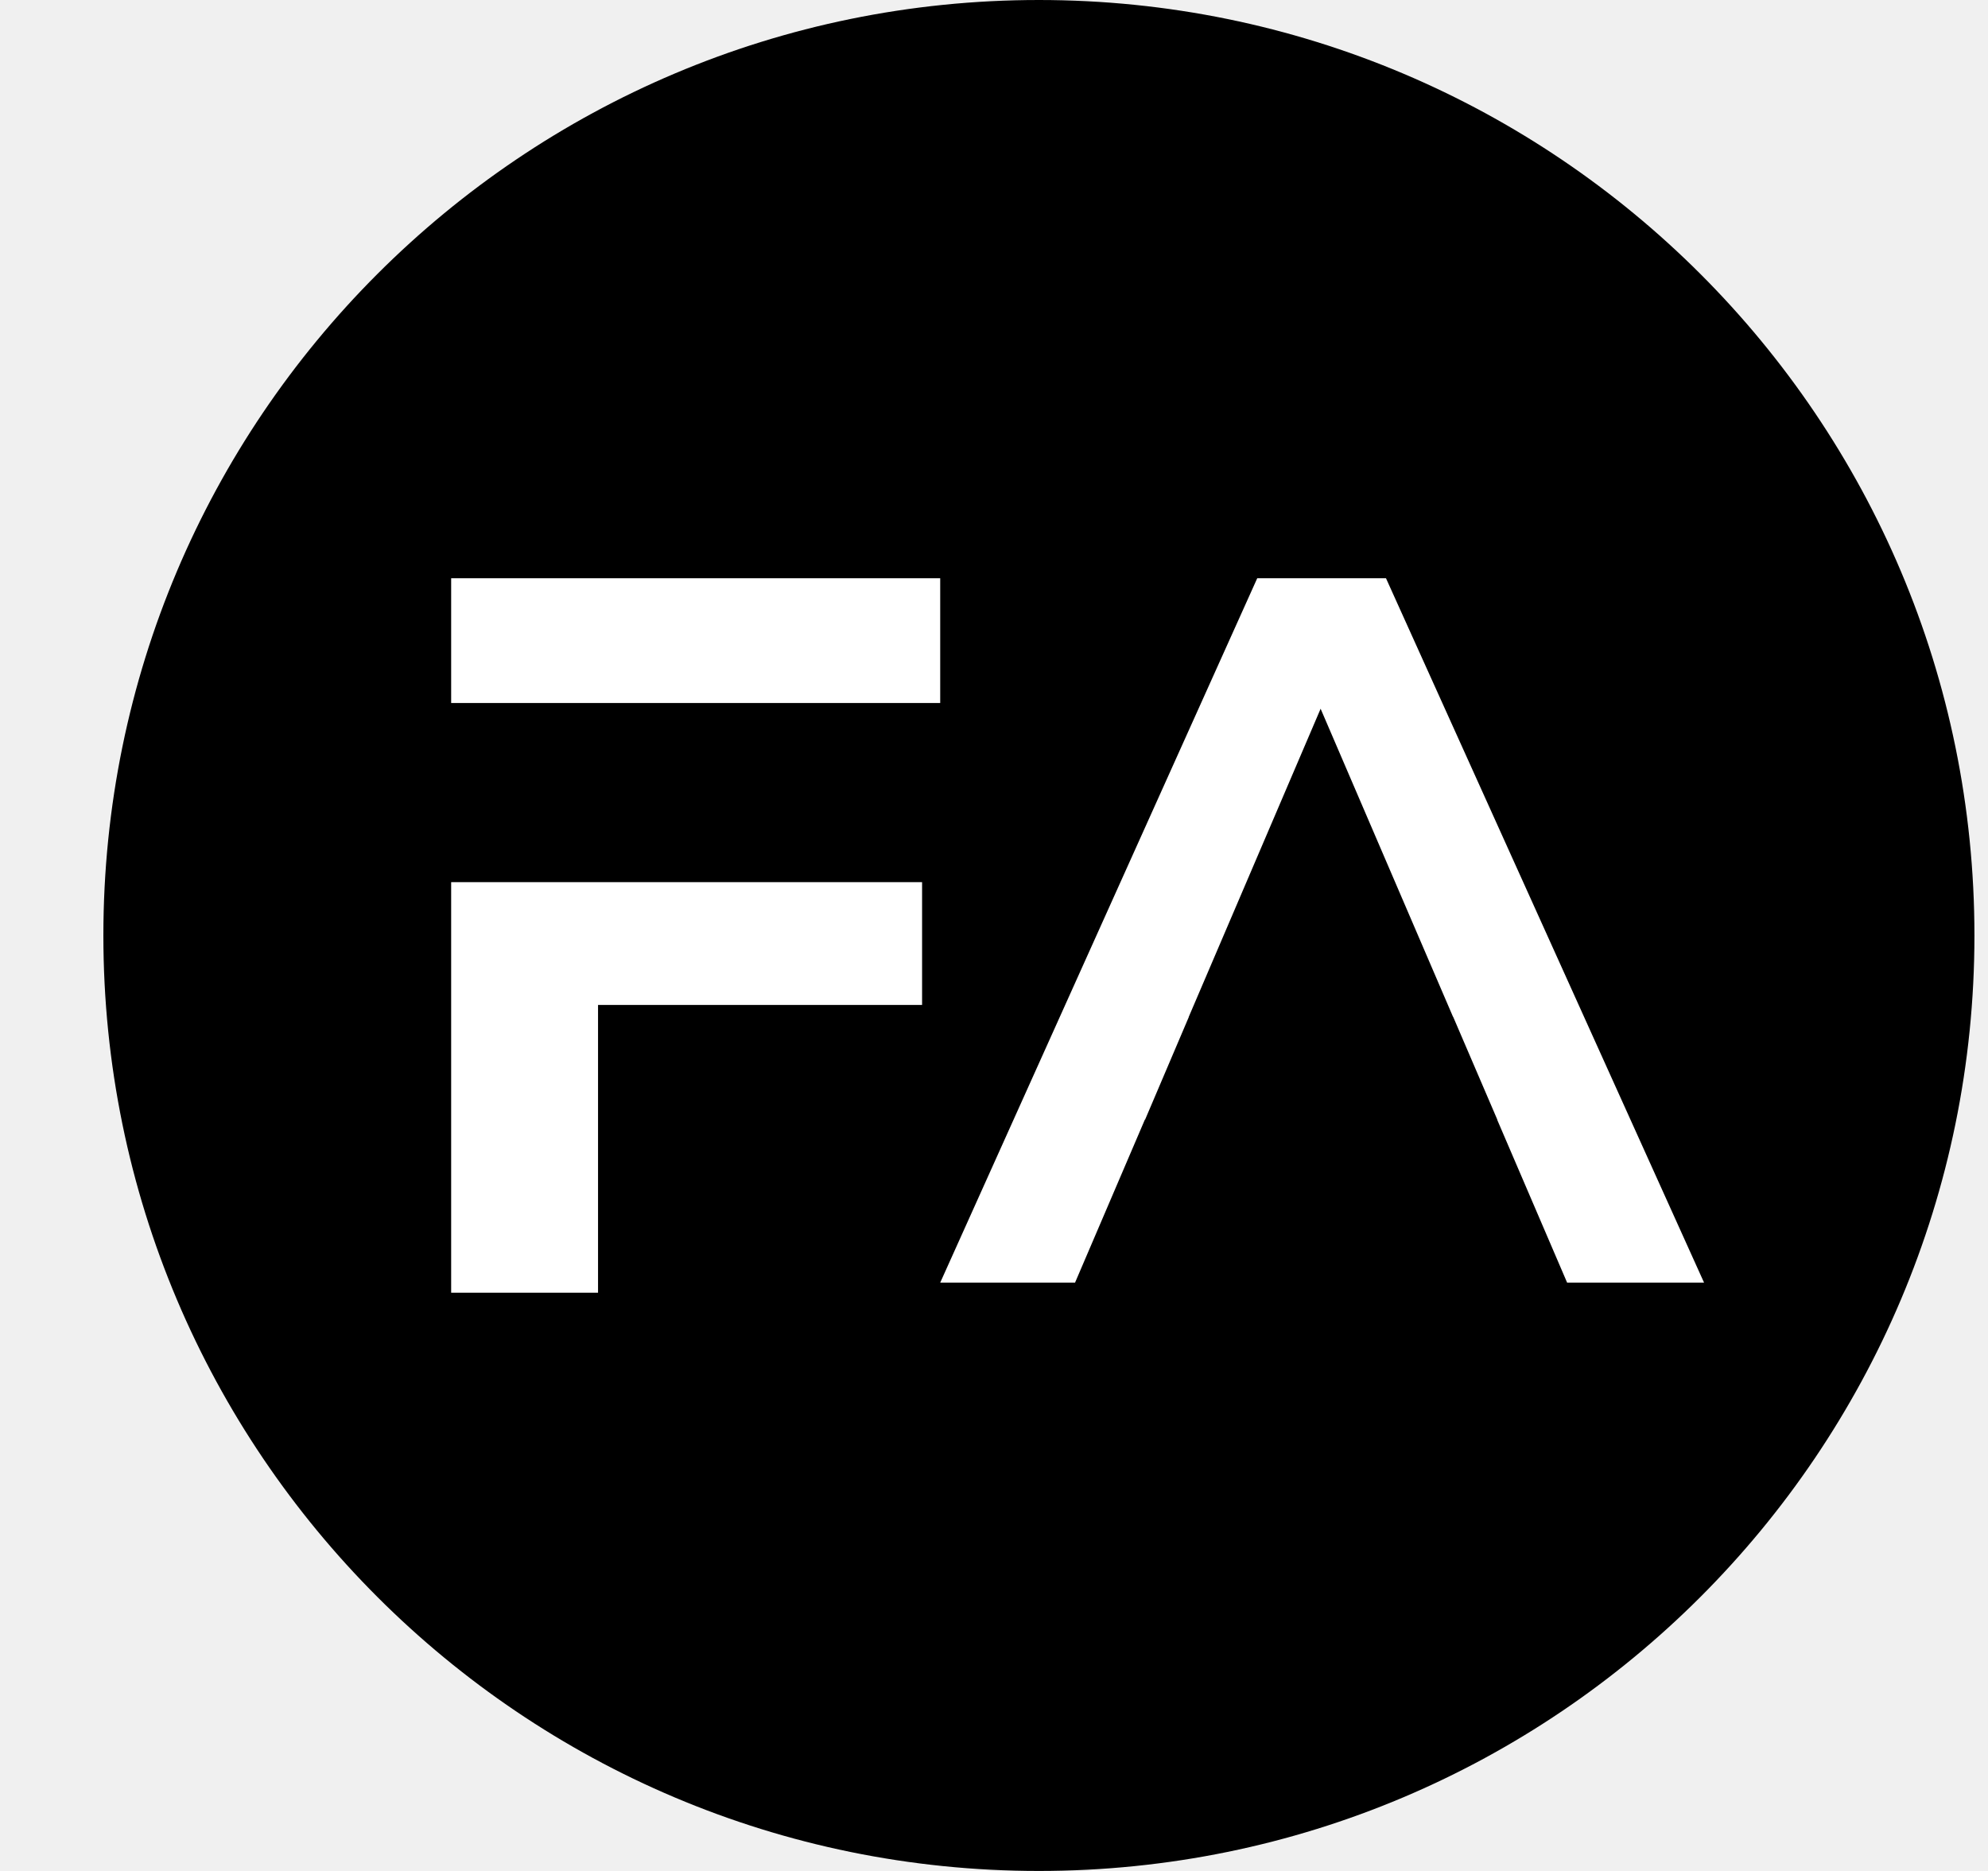
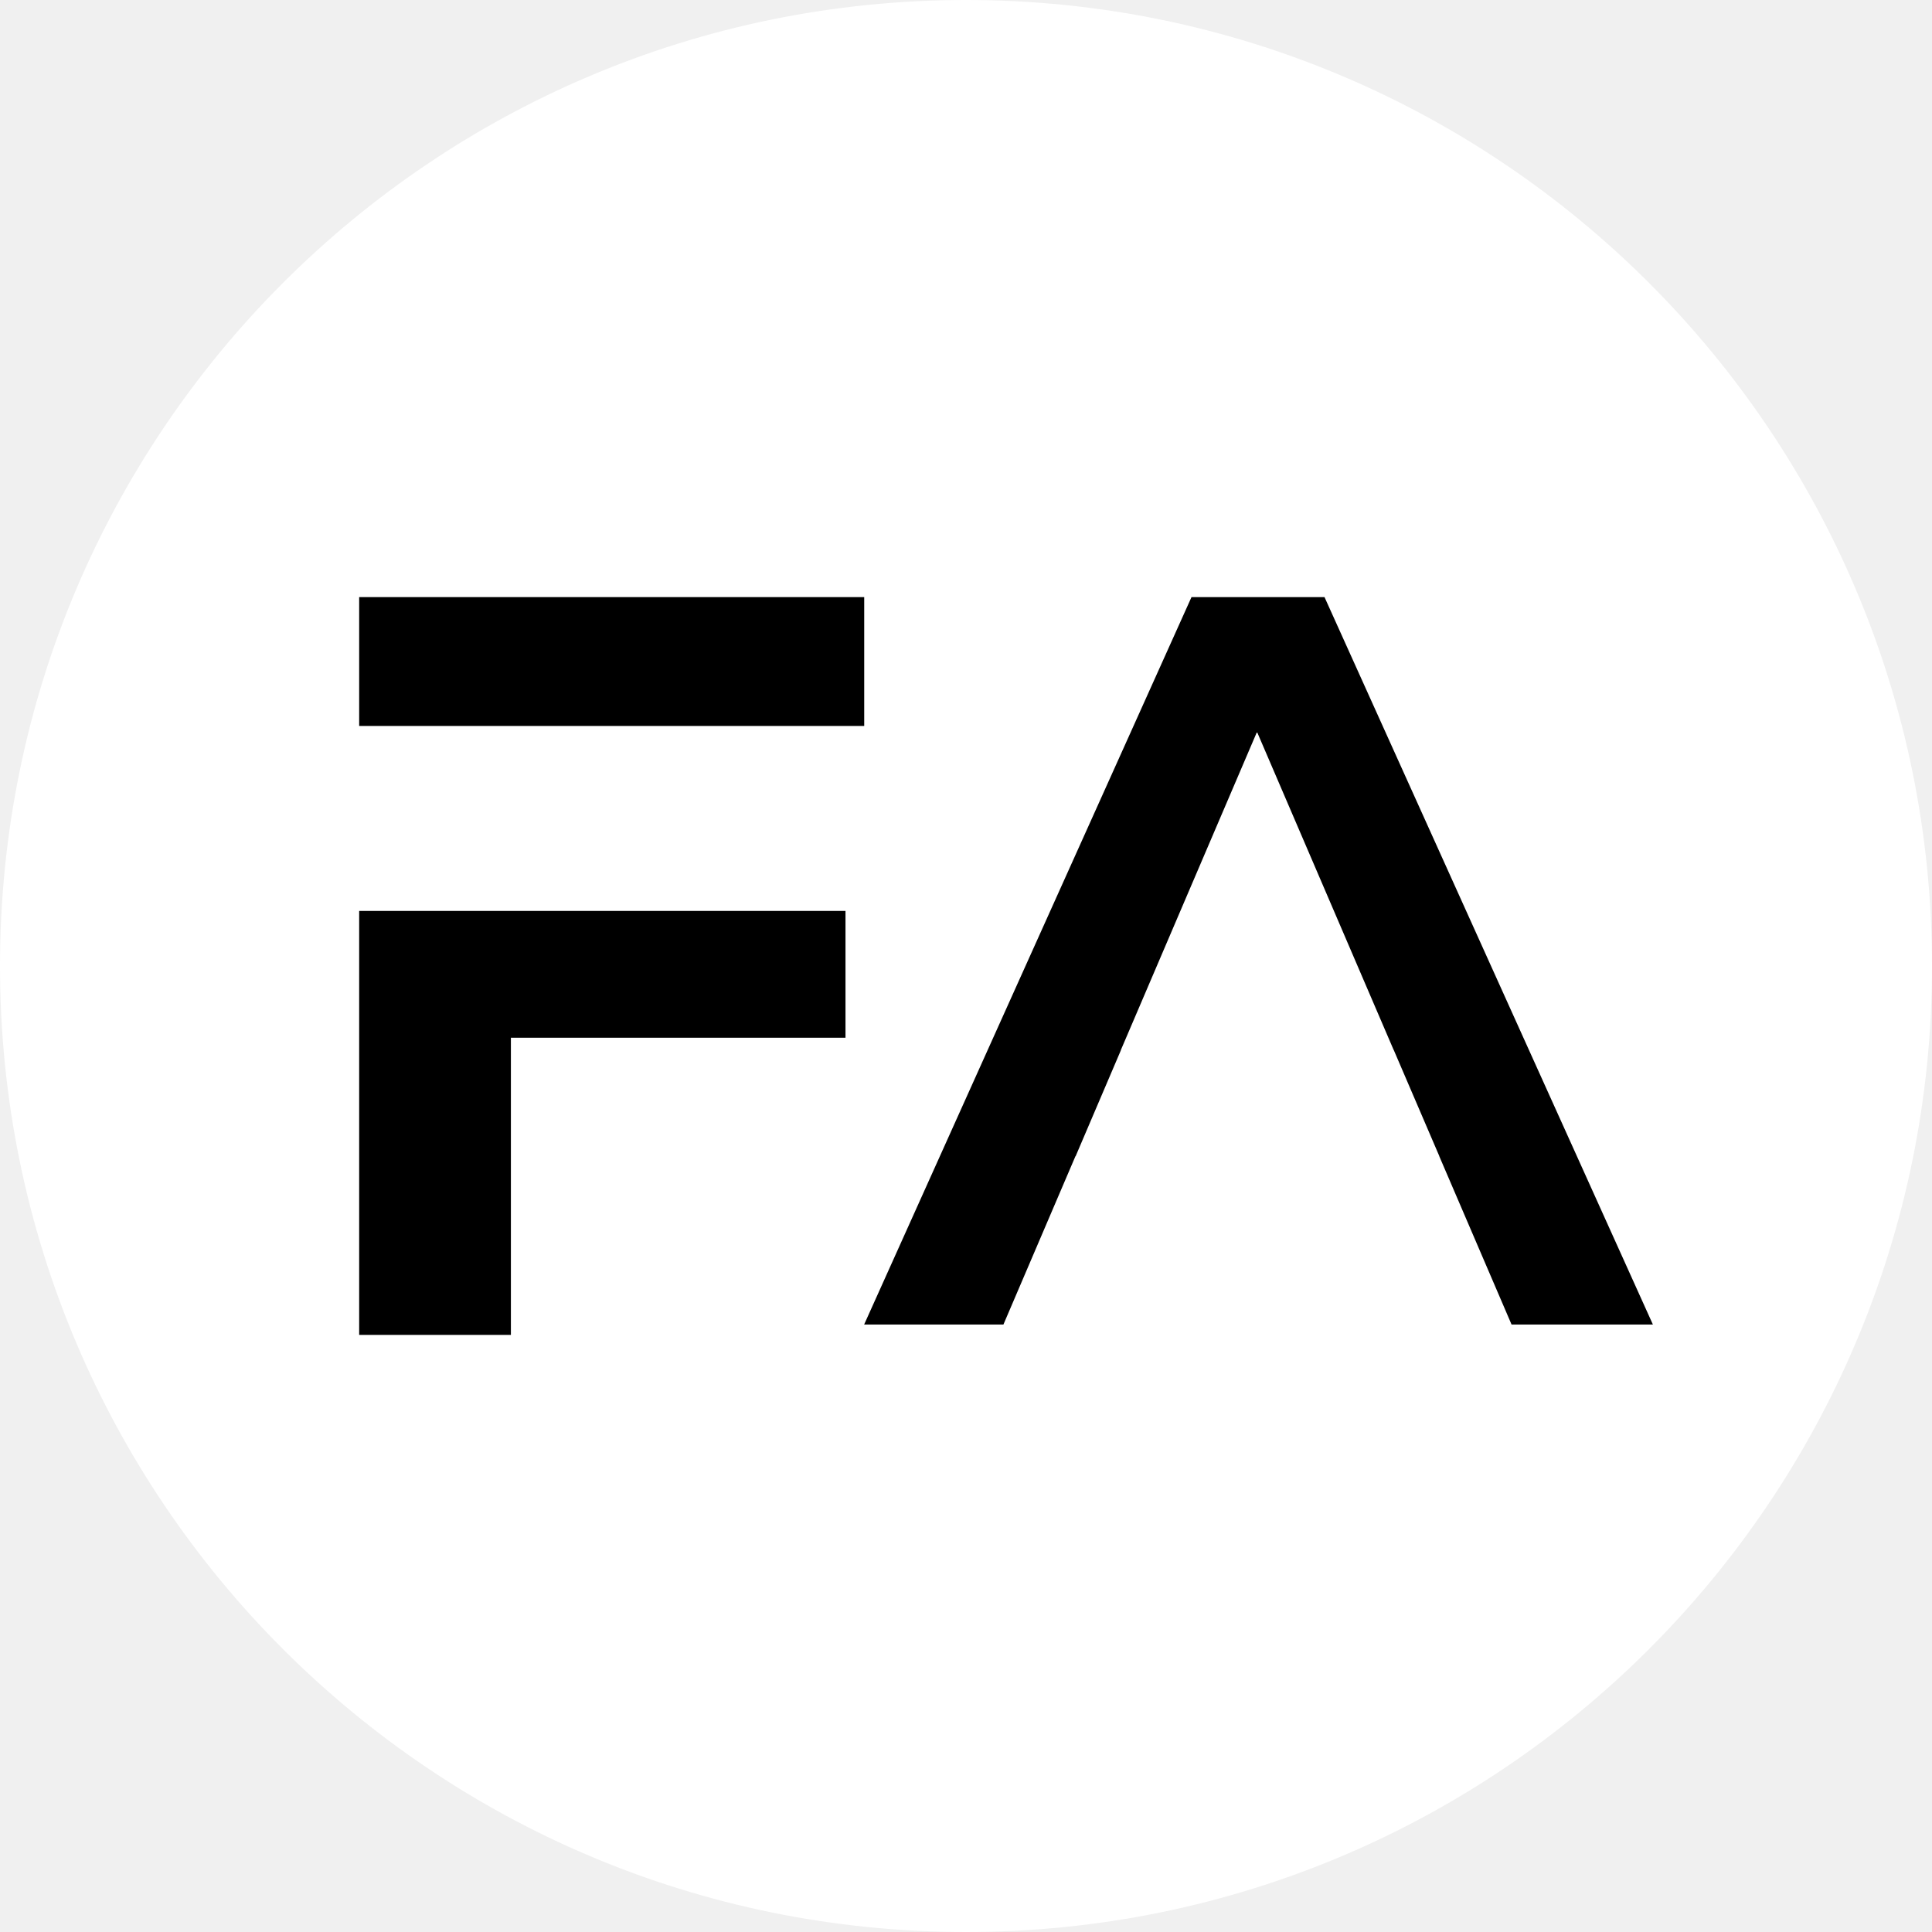
- <svg xmlns="http://www.w3.org/2000/svg" width="17" height="16" viewBox="0 0 17 16" fill="none">
-   <rect x="0.884" width="16" height="16" rx="8" fill="black" />
-   <path fill-rule="evenodd" clip-rule="evenodd" d="M8.04 4.945H3.858V6.012H5.121V6.012H8.04V4.945ZM5.121 7.544V7.544H3.858V11.055H5.114V8.594H7.885V7.544H5.121Z" fill="white" />
-   <path fill-rule="evenodd" clip-rule="evenodd" d="M10.751 4.945L8.04 10.969H9.193L9.79 9.575H9.792L10.166 8.697H10.165L11.293 6.061L12.425 8.695H12.426L12.427 8.697L12.804 9.575L12.804 9.576H12.803L13.401 10.969H14.572L11.852 4.945H10.751Z" fill="white" />
+ <svg xmlns="http://www.w3.org/2000/svg" width="32" height="32" viewBox="0 0 32 32" fill="none">
+   <rect width="32" height="32" rx="16" fill="white" />
+   <path fill-rule="evenodd" clip-rule="evenodd" d="M14.314 9.89H5.949V12.024H8.475V12.024H14.314V9.89ZM8.475 15.088V15.088H5.949V22.11H8.462V17.188H14.004V15.088H8.475Z" fill="black" />
+   <path fill-rule="evenodd" clip-rule="evenodd" d="M19.735 9.89L14.313 21.938H16.62L17.813 19.15H17.816L18.566 17.394H18.564L20.82 12.122L23.083 17.39H23.084L23.086 17.394L23.84 19.15L23.841 19.151H23.839L25.036 21.938H27.377L21.938 9.89H19.735Z" fill="black" />
</svg>
